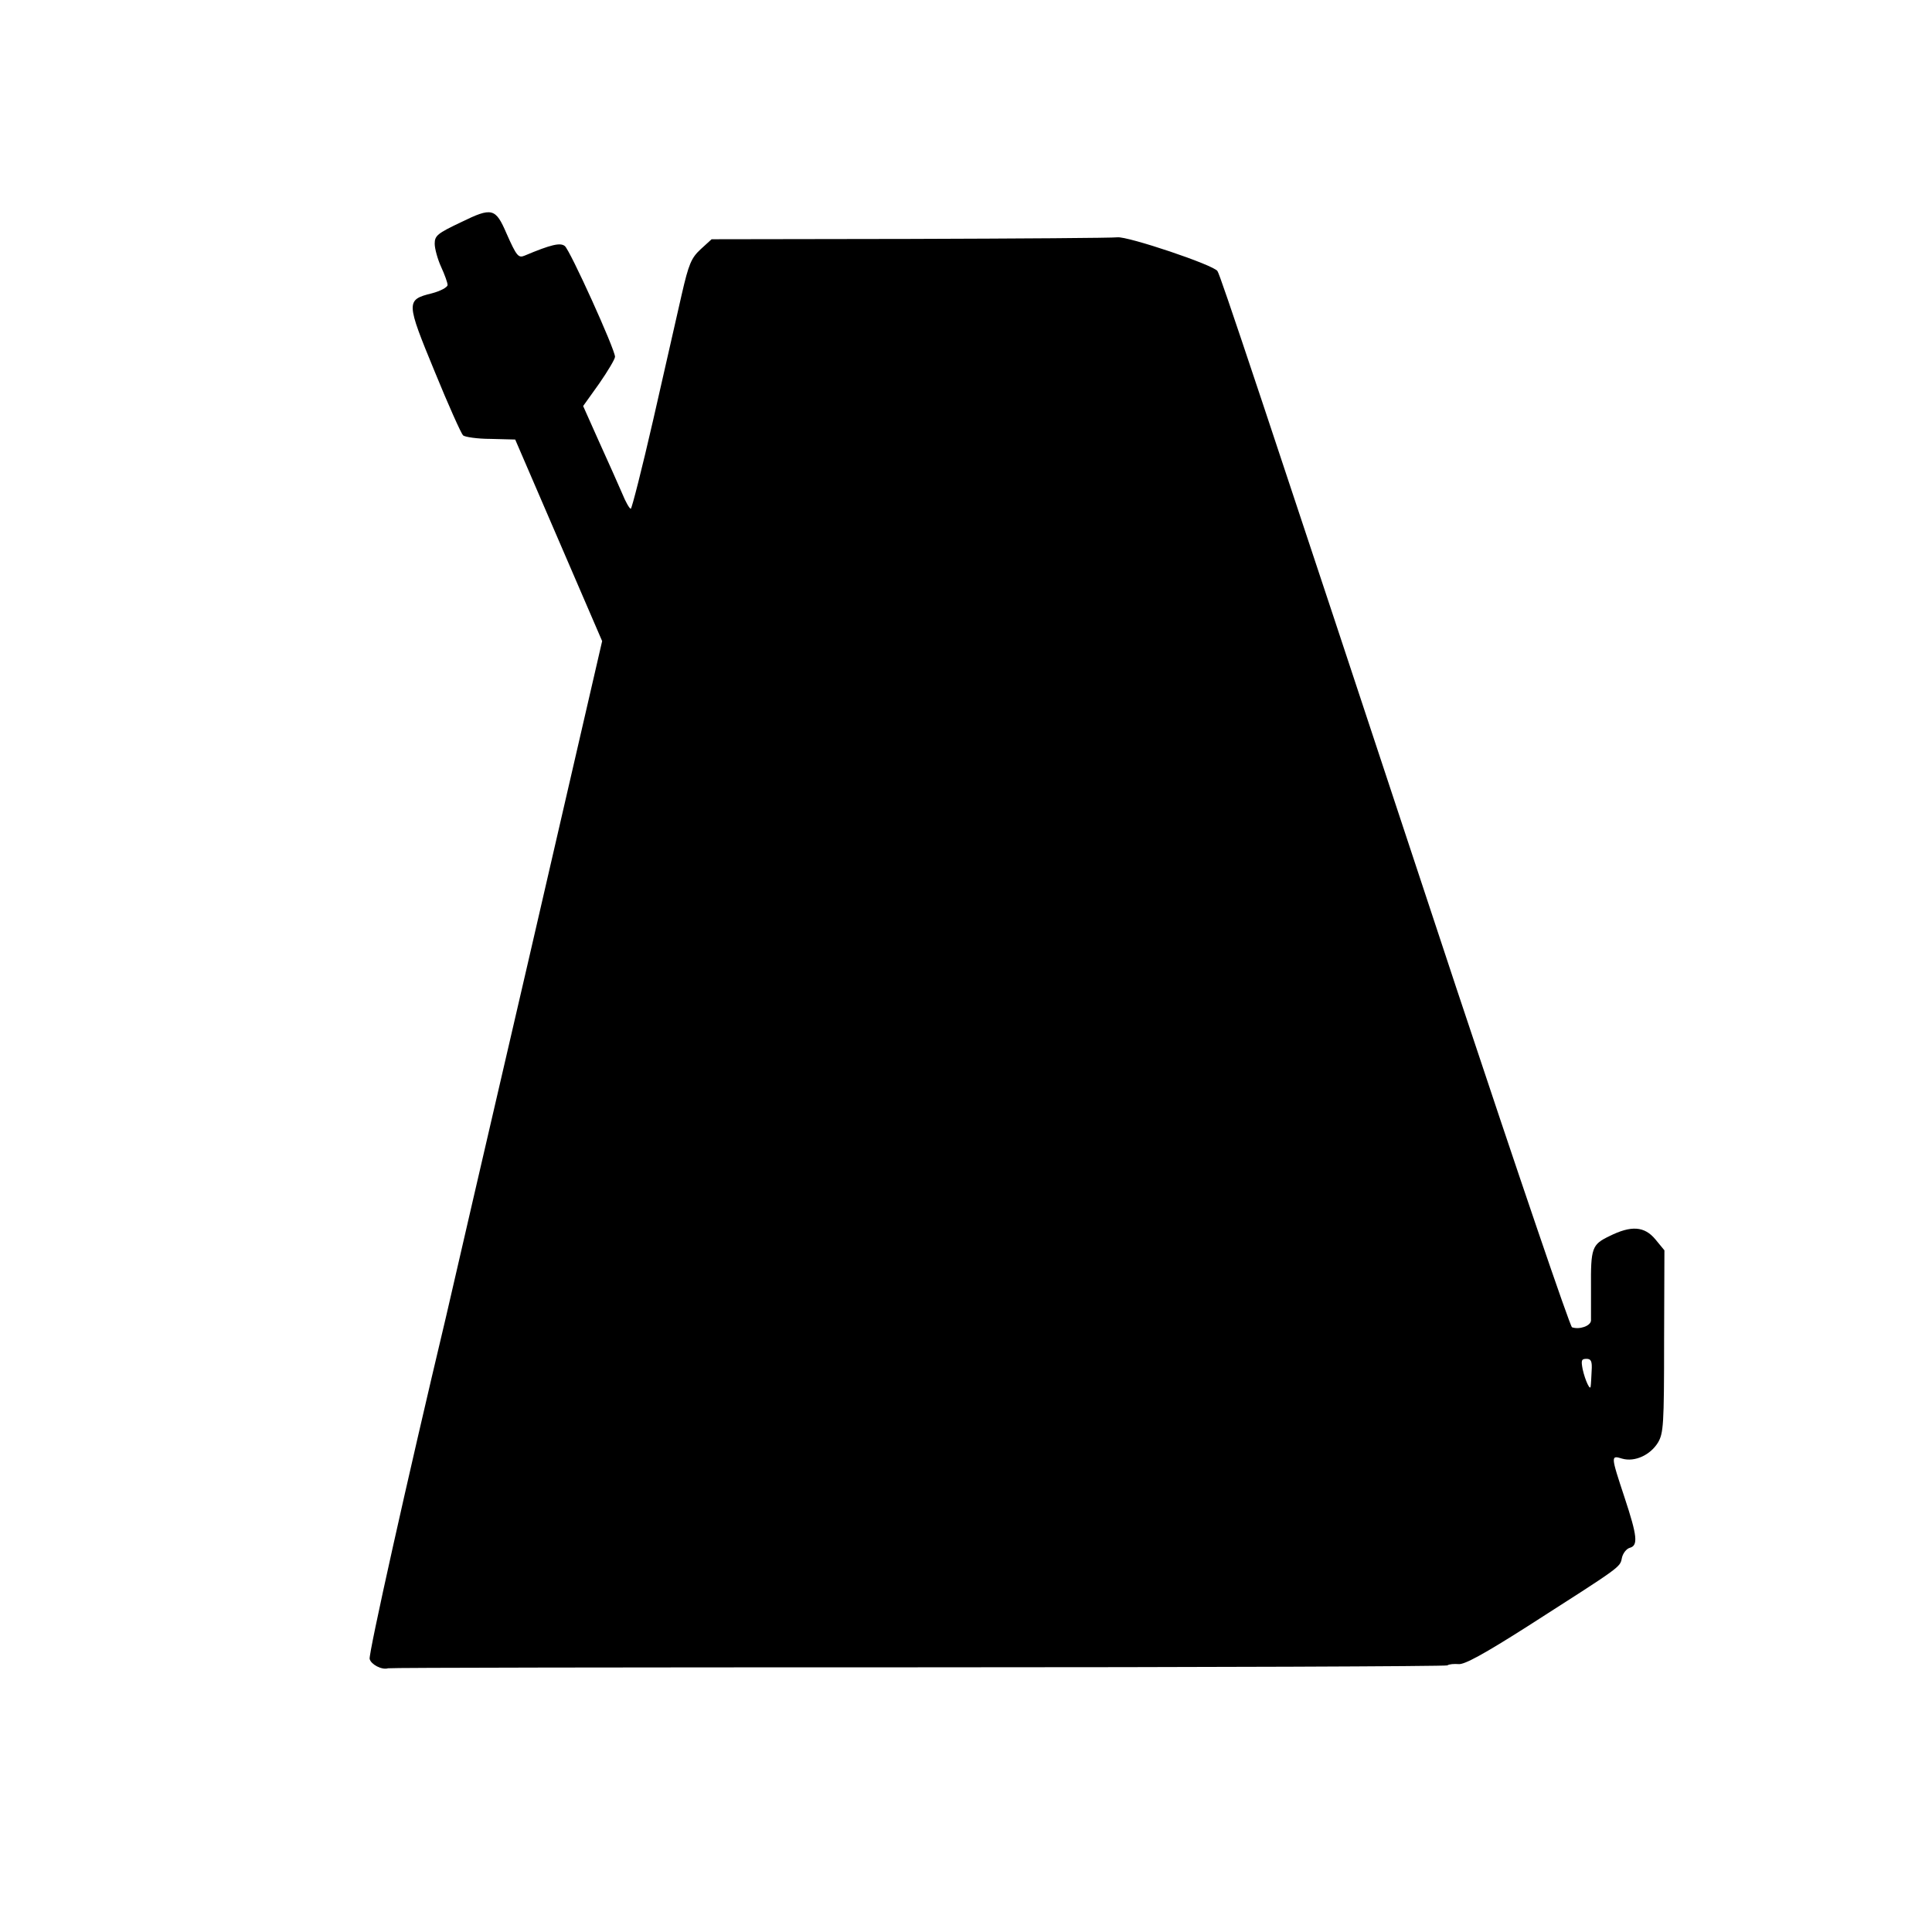
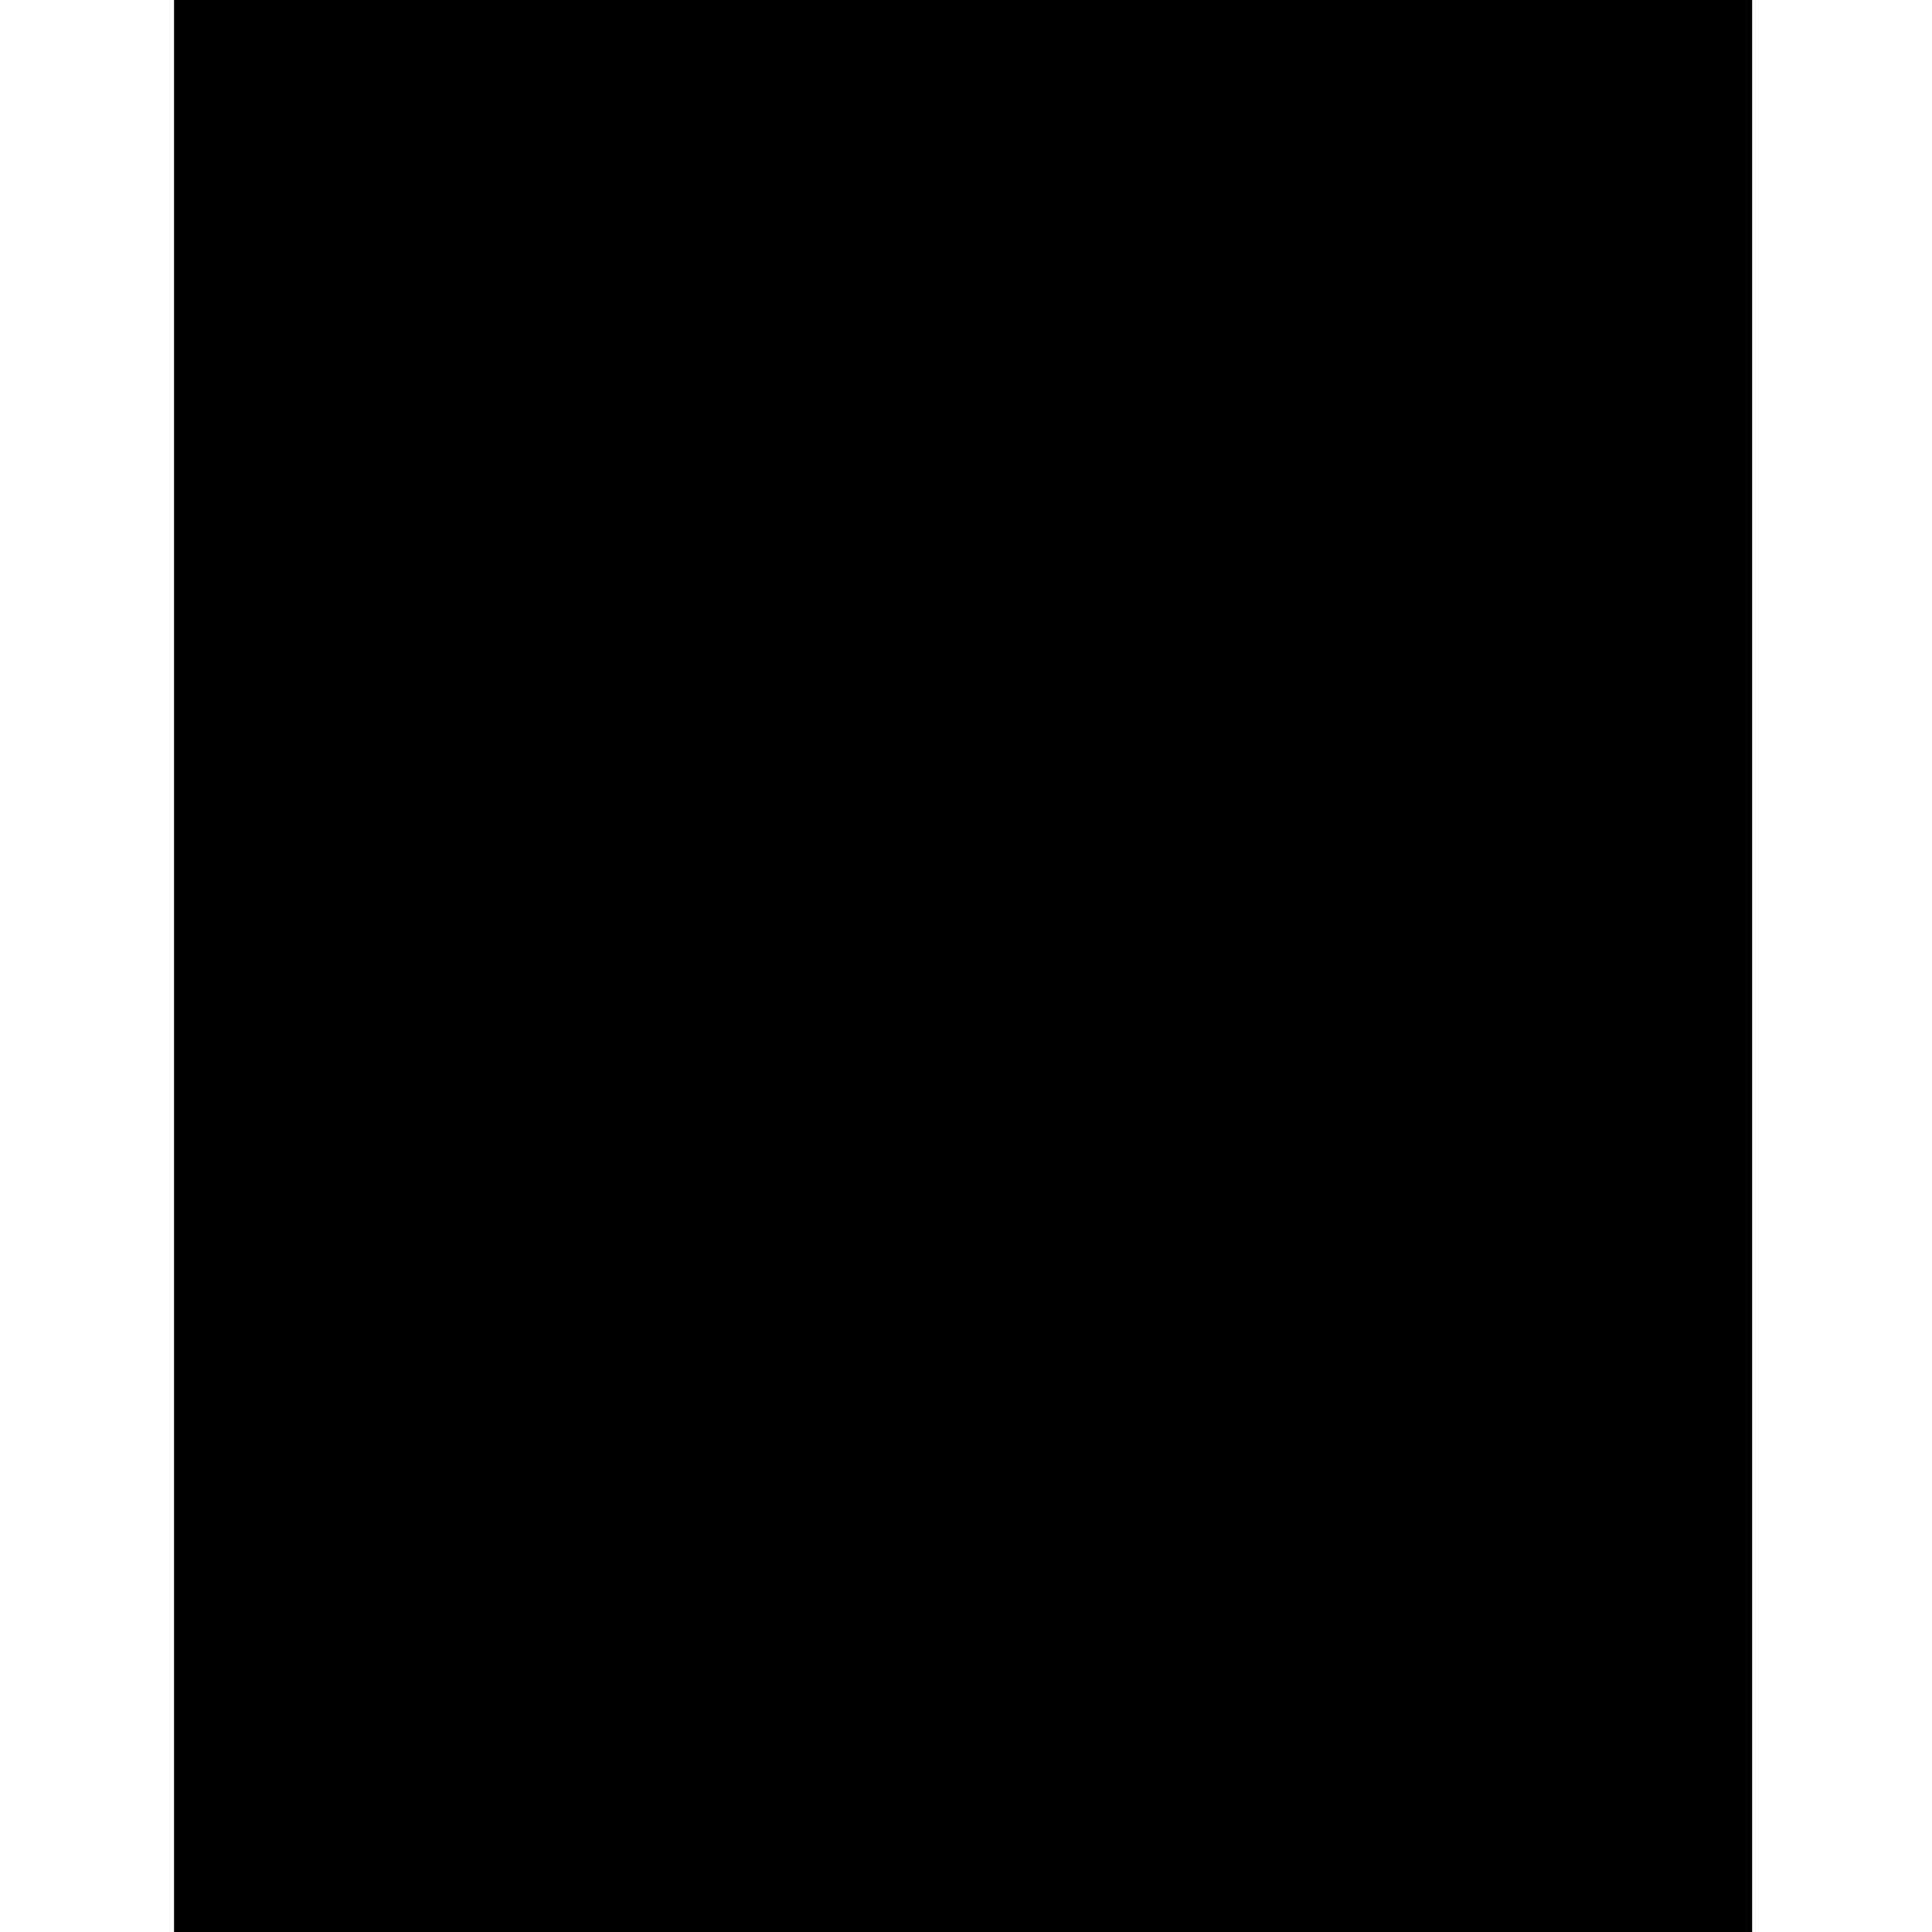
- <svg xmlns="http://www.w3.org/2000/svg" version="1.0" width="600pt" height="600pt" viewBox="0 0 600 600" preserveAspectRatio="xMidYMid meet">
-   <g transform="translate(0,600) scale(0.1,-0.1)" fill="#000000" stroke="none">
-     <path d="M1432 5310 c-74 -35 -82 -42 -82 -67 0 -15 9 -48 20 -72 11 -24 20 -49 20 -56 0 -7 -22 -19 -49 -26 -81 -20 -80 -27 9 -243 42 -103 82 -192 88 -198 5 -5 44 -11 86 -11 l76 -2 135 -313 135 -313 -230 -997 c-127 -548 -242 -1044 -255 -1102 -120 -504 -241 -1047 -237 -1062 4 -17 38 -35 57 -29 6 2 746 3 1645 3 899 0 1639 3 1645 6 5 4 21 5 35 4 18 -2 80 32 215 118 292 187 286 182 292 212 3 14 14 28 24 31 27 7 24 36 -16 157 -43 130 -43 131 -7 120 39 -11 87 11 111 50 17 29 19 54 19 314 l1 283 -28 34 c-34 41 -75 44 -143 10 -54 -26 -58 -36 -57 -161 0 -47 0 -92 0 -101 -1 -17 -36 -29 -59 -21 -6 2 -167 475 -358 1050 -624 1888 -734 2217 -743 2230 -11 19 -280 109 -311 105 -14 -2 -303 -4 -643 -5 l-617 -1 -34 -31 c-29 -27 -37 -45 -59 -141 -14 -60 -53 -235 -88 -387 -35 -153 -67 -278 -70 -278 -4 0 -16 21 -27 48 -11 26 -43 97 -71 159 l-50 112 50 70 c27 39 49 76 49 83 0 23 -140 332 -156 344 -14 11 -42 5 -125 -30 -19 -8 -25 -1 -56 69 -34 79 -45 82 -141 35z m3511 -3567 c-1 -21 -2 -42 -3 -48 -1 -16 -17 17 -25 53 -5 27 -4 32 12 32 14 0 18 -7 16 -37z" />
+ <svg xmlns="http://www.w3.org/2000/svg" version="1.0" width="333pt" height="333pt" viewBox="0 0 333 333" preserveAspectRatio="xMidYMid meet">
+   <g transform="translate(0,333) scale(0.1,-0.1)" fill="#000000" stroke="none">
+     <path d="M300 1665 l0 -1665 1360 0 1360 0 0 1665 0 1665 -1360 0 -1360 0 0 -1665z" />
  </g>
</svg>
